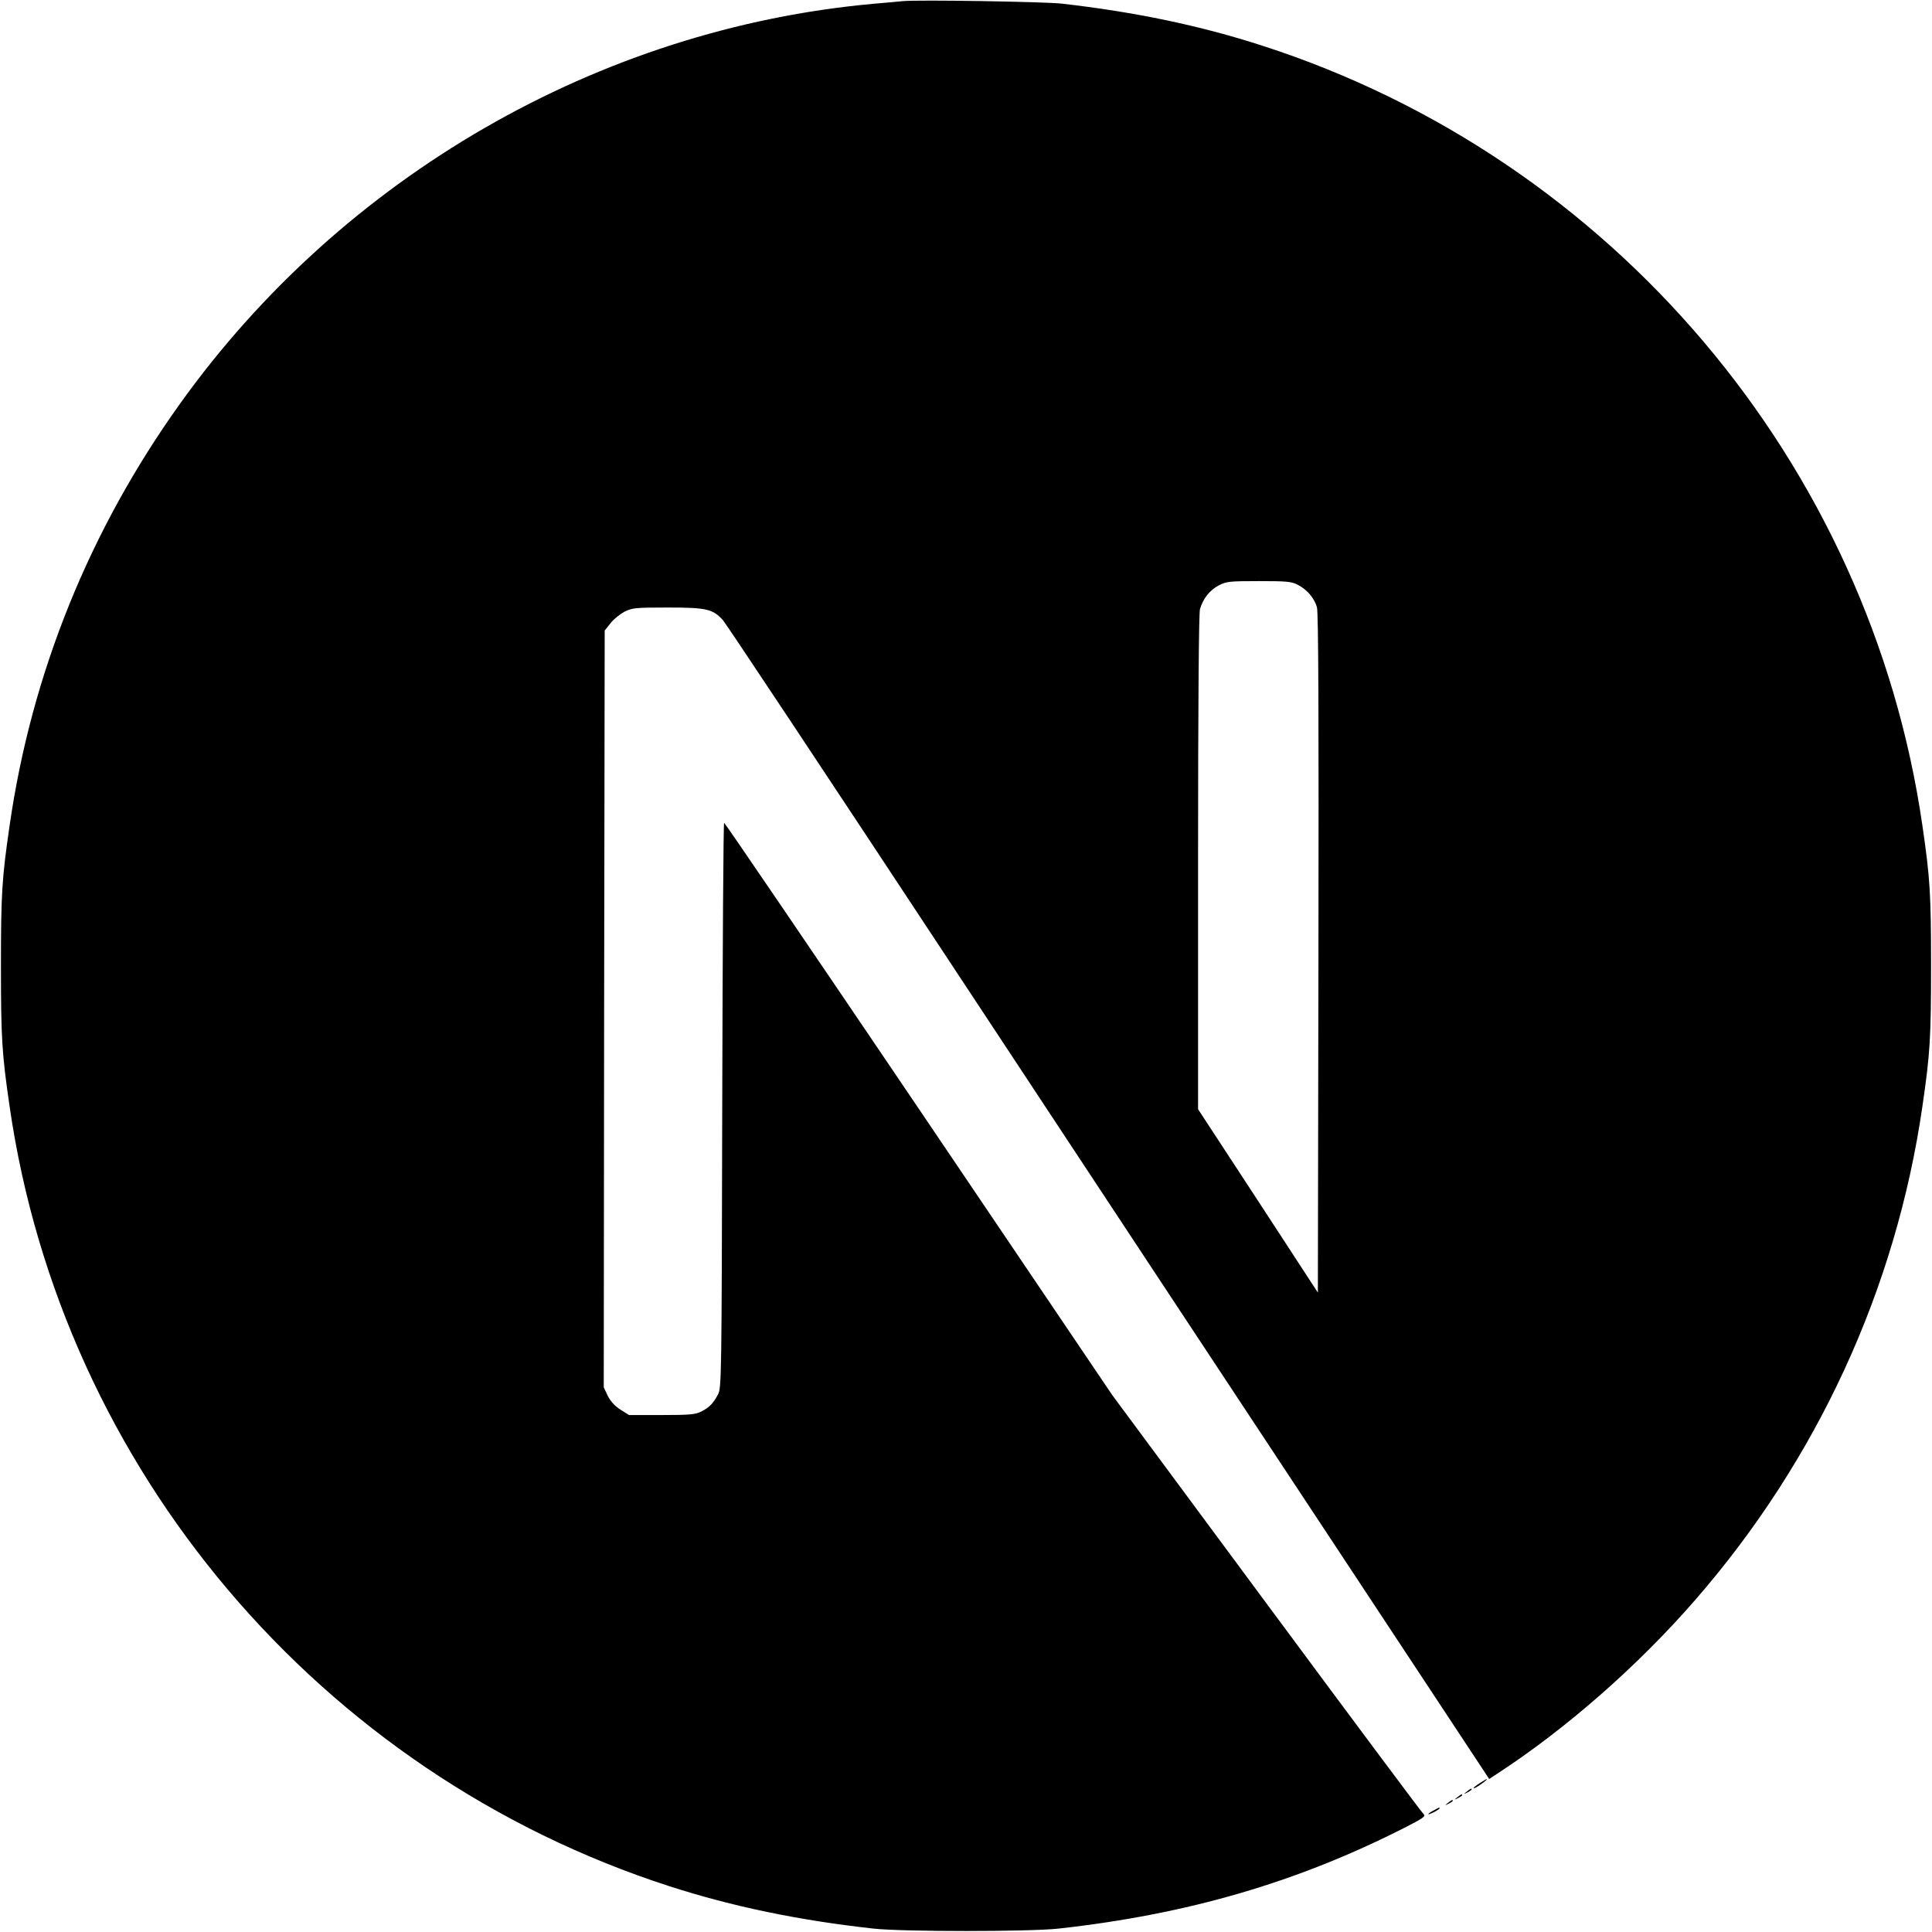
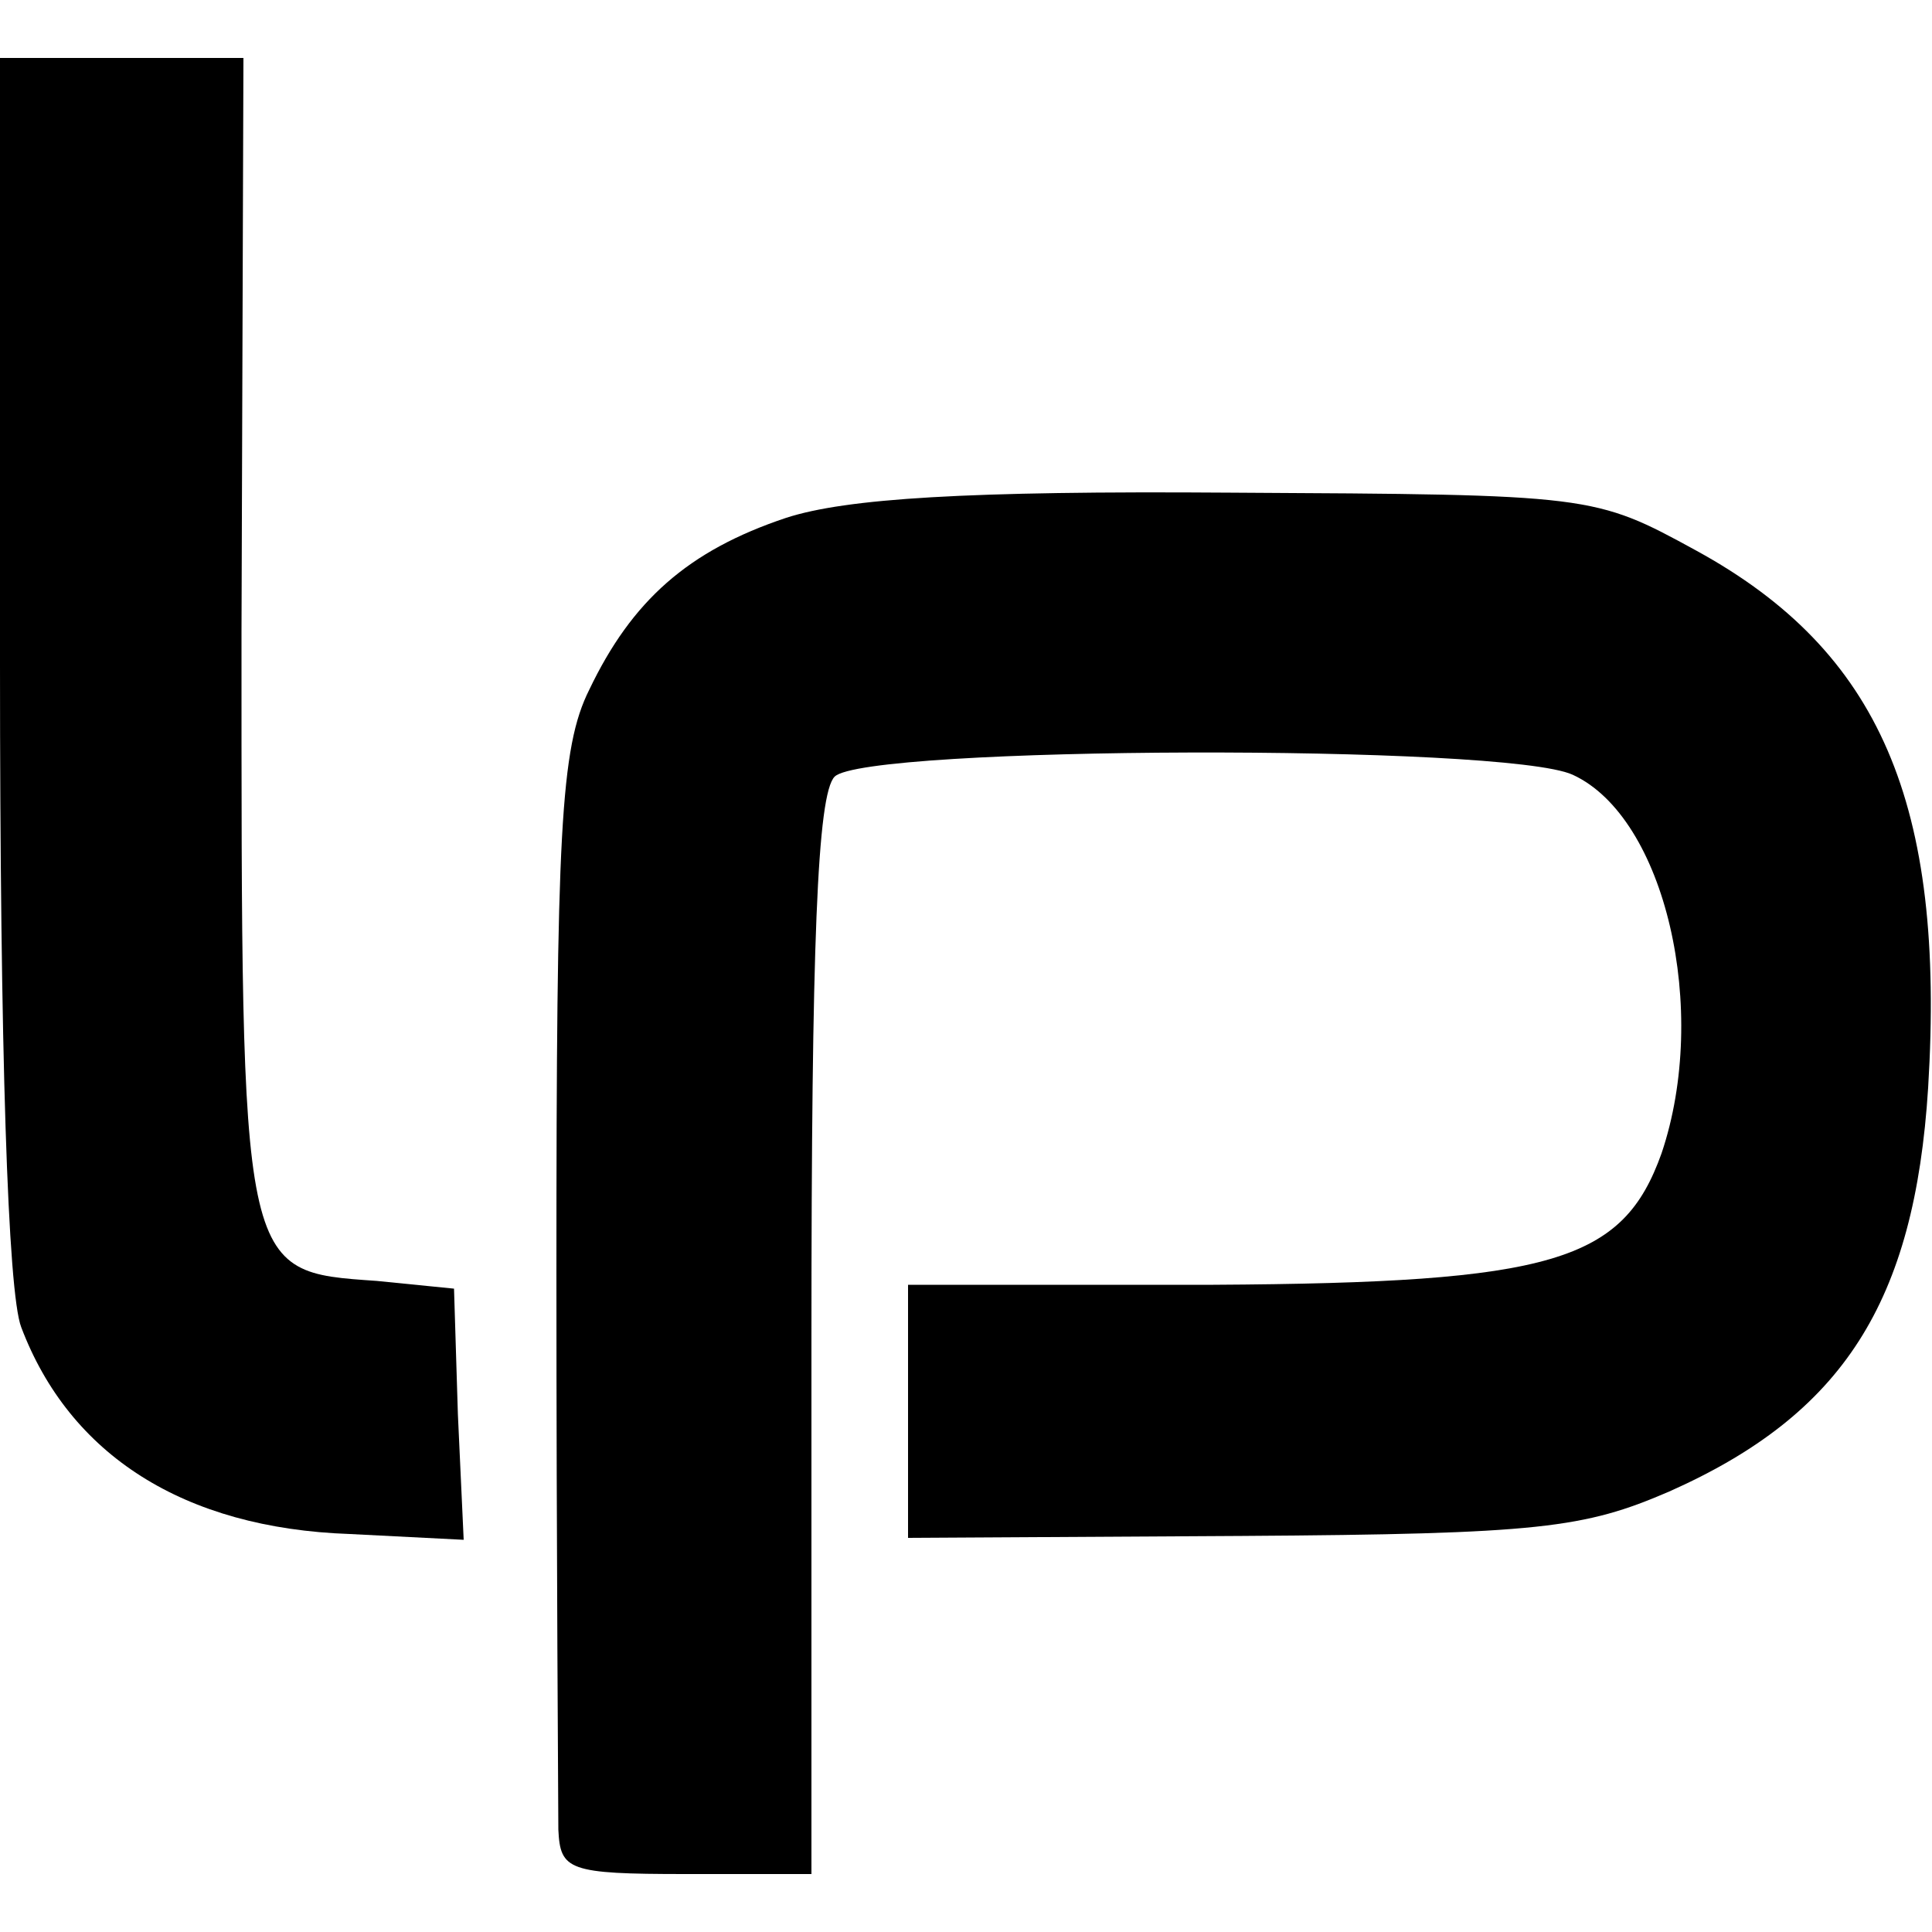
- <svg xmlns="http://www.w3.org/2000/svg" version="1.0" width="1024pt" height="1024pt" viewBox="0 0 1024 1024" preserveAspectRatio="xMidYMid meet">
-   <g transform="translate(0,1024) scale(0.1,-0.1)" fill="#000000" stroke="none">
-     <path d="M4785 10234 c-22 -2 -92 -9 -155 -14 -1453 -131 -2814 -915 -3676 -2120 -480 -670 -787 -1430 -903 -2235 -41 -281 -46 -364 -46 -745 0 -381 5 -464 46 -745 278 -1921 1645 -3535 3499 -4133 332 -107 682 -180 1080 -224 155 -17 825 -17 980 0 687 76 1269 246 1843 539 88 45 105 57 93 67 -8 6 -383 509 -833 1117 l-818 1105 -1025 1517 c-564 834 -1028 1516 -1032 1516 -4 1 -8 -673 -10 -1496 -3 -1441 -4 -1499 -22 -1533 -26 -49 -46 -69 -88 -91 -32 -16 -60 -19 -211 -19 l-173 0 -46 29 c-30 19 -52 44 -67 73 l-21 45 2 2005 3 2006 31 39 c16 21 50 48 74 61 41 20 57 22 230 22 204 0 238 -8 291 -66 15 -16 570 -852 1234 -1859 664 -1007 1572 -2382 2018 -3057 l810 -1227 41 27 c363 236 747 572 1051 922 647 743 1064 1649 1204 2615 41 281 46 364 46 745 0 381 -5 464 -46 745 -278 1921 -1645 3535 -3499 4133 -327 106 -675 179 -1065 223 -96 10 -757 21 -840 13z m2094 -3094 c48 -24 87 -70 101 -118 8 -26 10 -582 8 -1835 l-3 -1798 -317 486 -318 486 0 1307 c0 845 4 1320 10 1343 16 56 51 100 99 126 41 21 56 23 213 23 148 0 174 -2 207 -20z" />
-     <path d="M7843 789 c-35 -22 -46 -37 -15 -20 22 13 58 40 52 41 -3 0 -20 -10 -37 -21z" />
-     <path d="M7774 744 c-18 -14 -18 -15 4 -4 12 6 22 13 22 15 0 8 -5 6 -26 -11z" />
-     <path d="M7724 714 c-18 -14 -18 -15 4 -4 12 6 22 13 22 15 0 8 -5 6 -26 -11z" />
-     <path d="M7674 684 c-18 -14 -18 -15 4 -4 12 6 22 13 22 15 0 8 -5 6 -26 -11z" />
-     <path d="M7598 644 c-38 -20 -36 -28 2 -9 17 9 30 18 30 20 0 7 -1 6 -32 -11z" />
+ <svg xmlns="http://www.w3.org/2000/svg" version="1.0" width="100pt" height="100pt" viewBox="0 0 100 100" preserveAspectRatio="xMidYMid meet">
+   <g transform="translate(0,100) scale(0.1,-0.1)" fill="#000000" stroke="none">
+     <path d="M0 656 c0 -199 4 -325 11 -343 25 -66 84 -104 170 -107 l59 -3 -3 65 -2 65 -40 4 c-71 5 -70 2 -70 336 l1 297 -63 0 -63 0 0 -314z" />
+     <path d="M407 732 c-51 -17 -80 -43 -102 -89 -15 -30 -17 -74 -17 -302 0 -146 1 -276 1 -288 1 -21 5 -23 66 -23 l65 0 0 278 c0 203 3 281 12 290 16 16 347 17 382 1 48 -22 71 -122 46 -196 -20 -56 -56 -67 -232 -68 l-158 0 0 -66 0 -65 173 1 c154 1 177 4 221 23 90 40 127 98 134 209 9 147 -25 226 -120 278 -53 29 -54 29 -241 30 -137 1 -199 -3 -230 -13z" />
  </g>
</svg>
